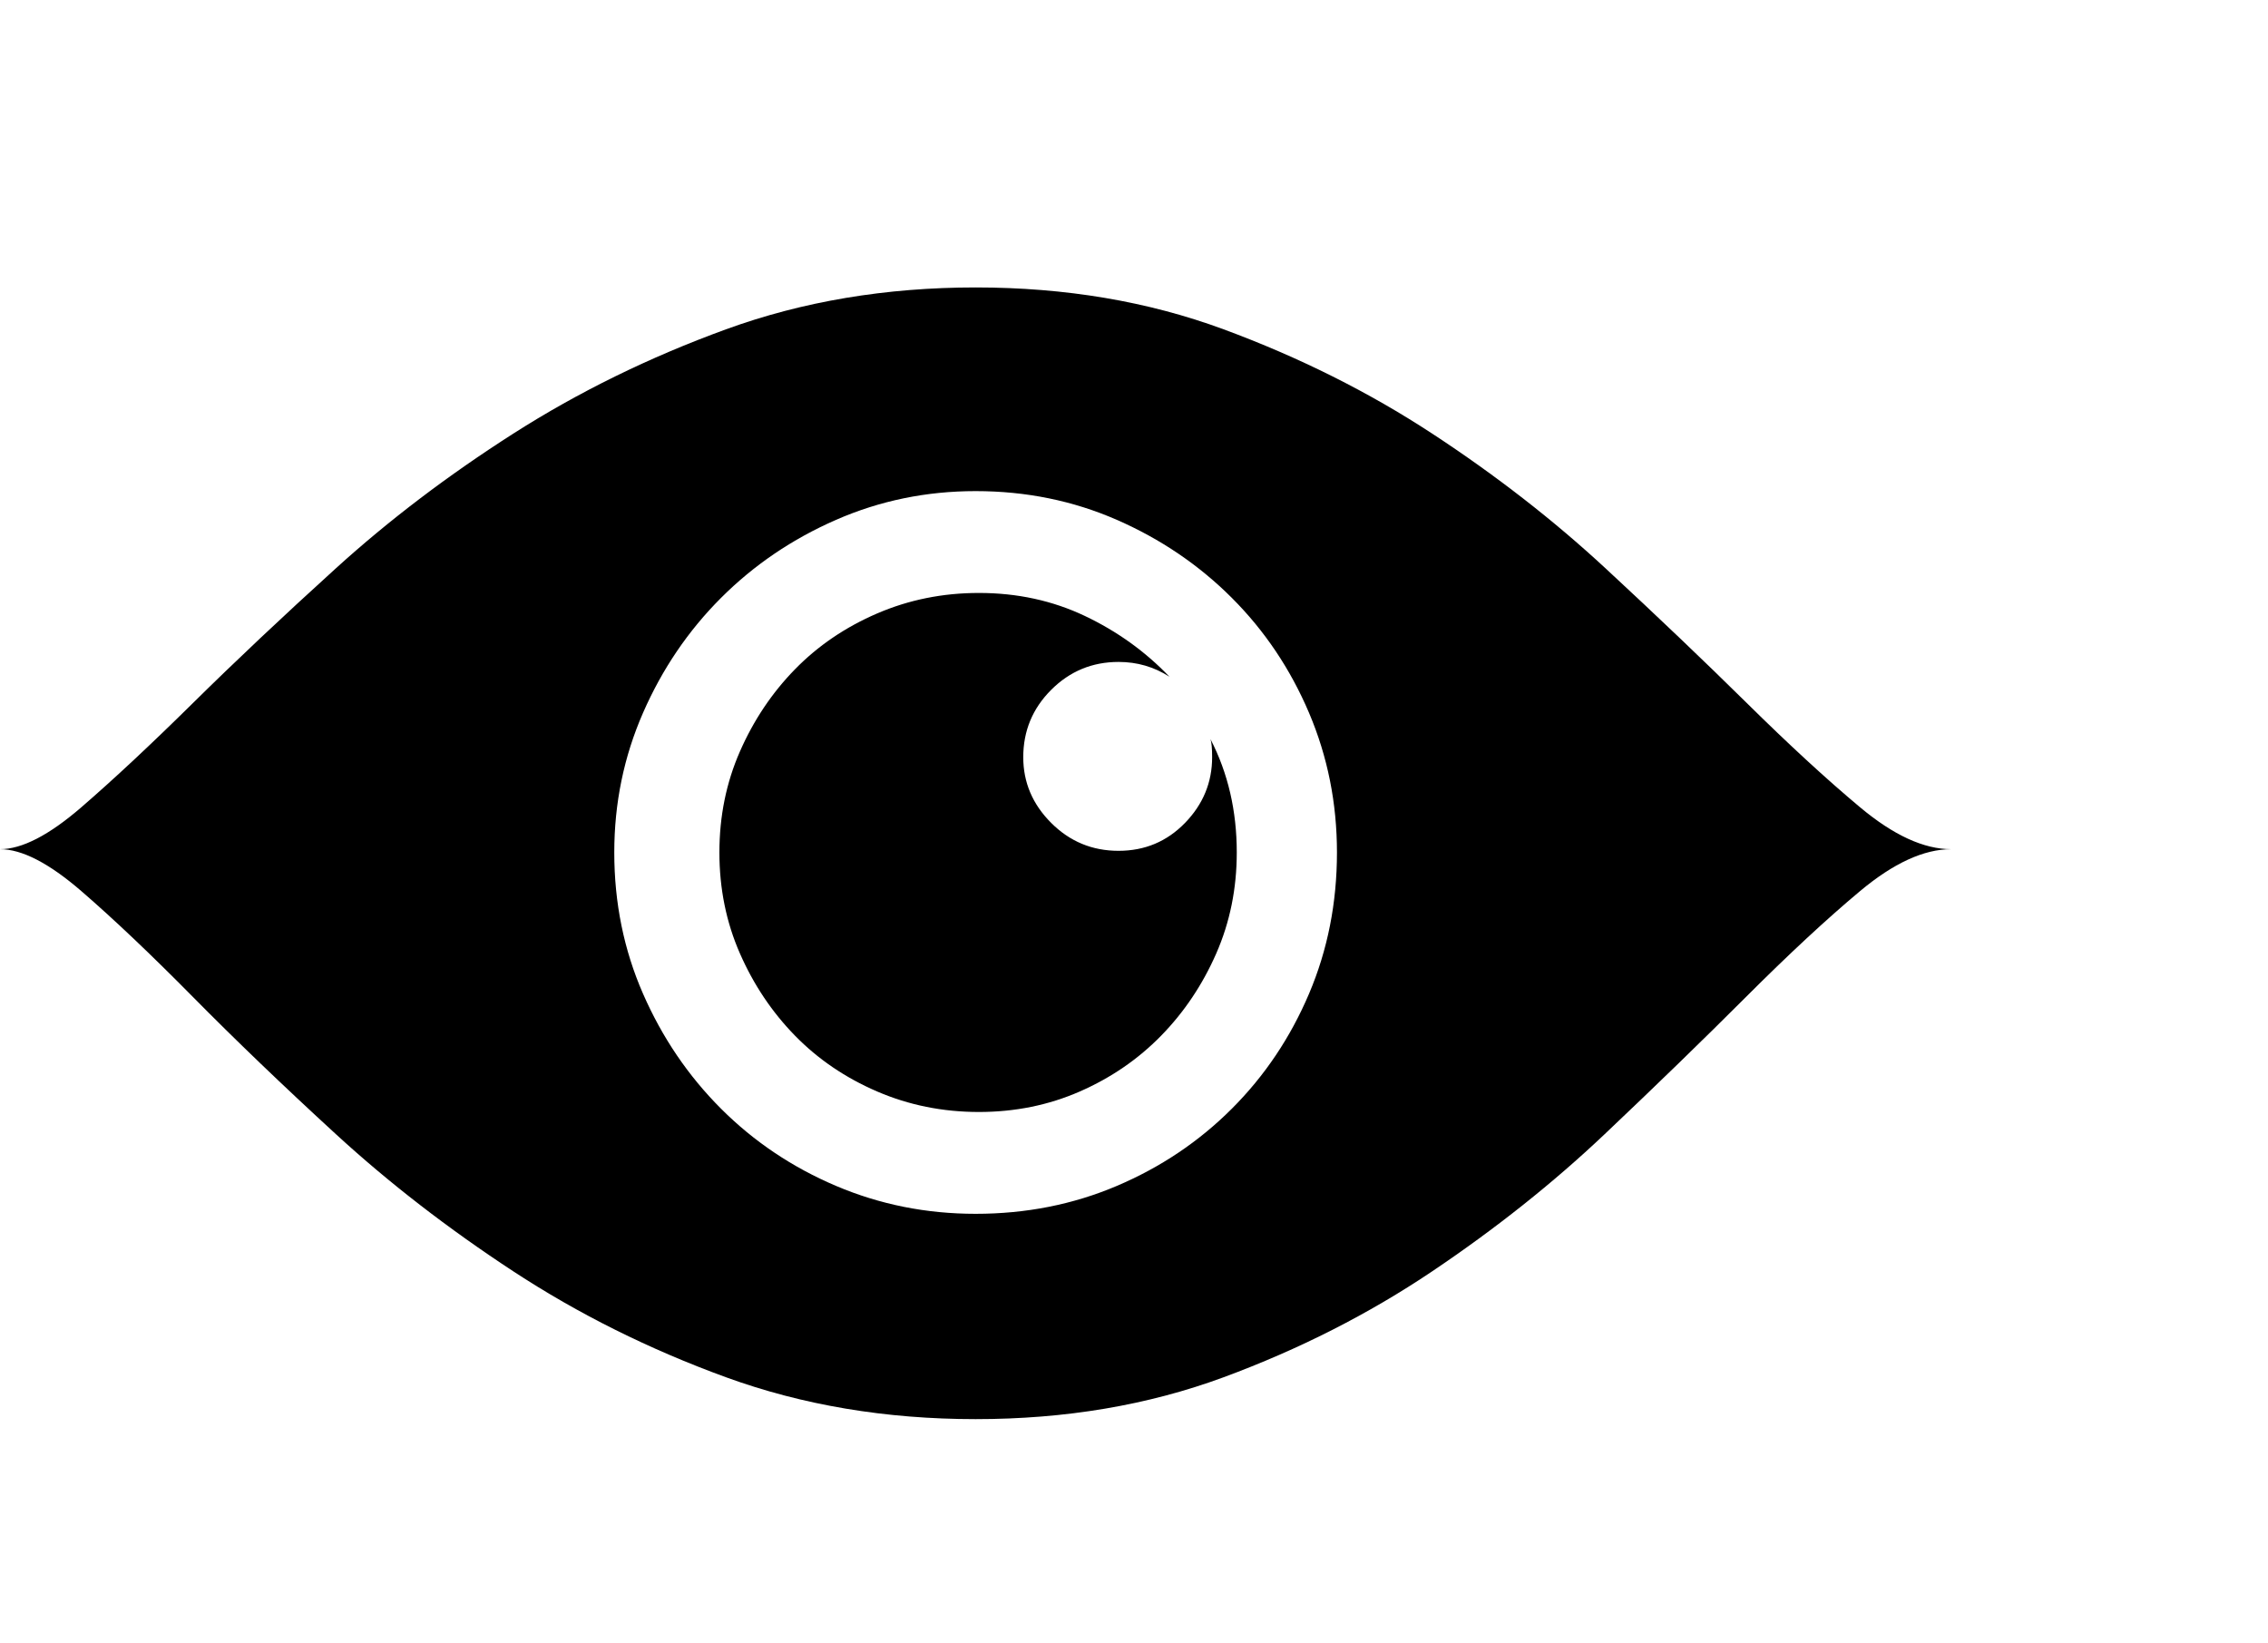
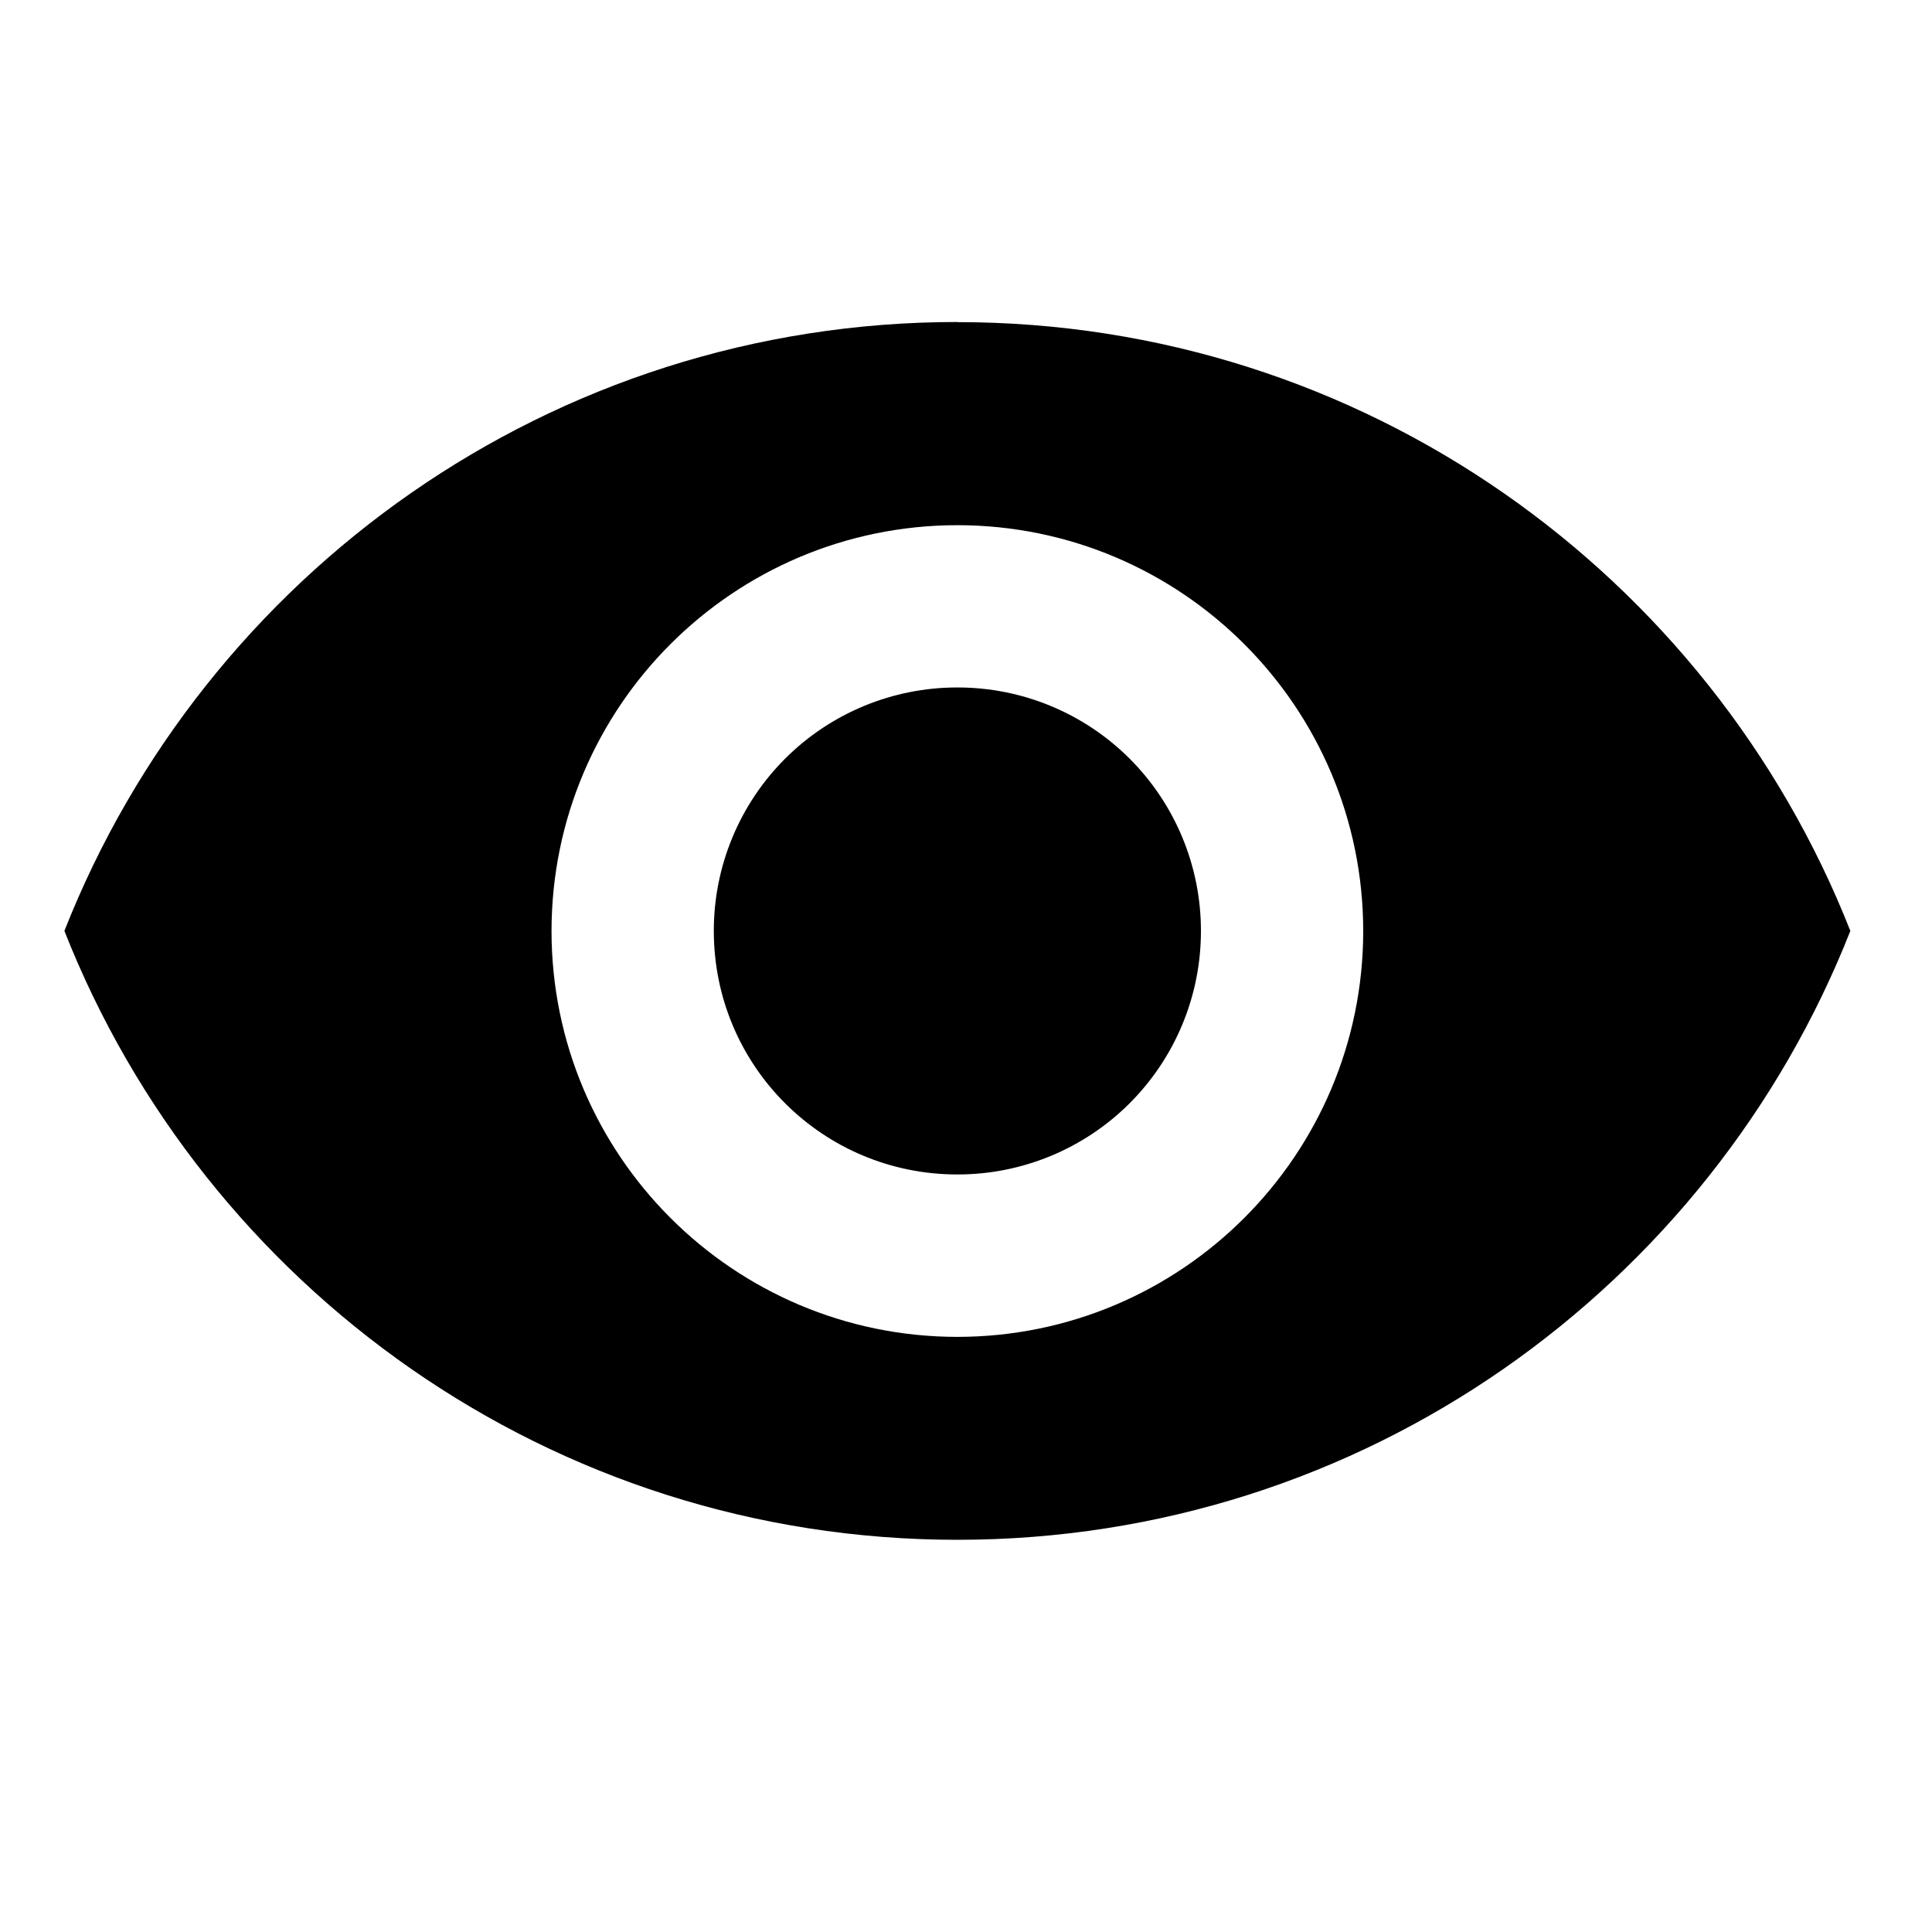
- <svg xmlns="http://www.w3.org/2000/svg" viewBox="0 0 1414 1024" version="1.1">
-   <path d="M754.688 460.8q16.384 31.744 16.384 70.656 0 33.792-12.8 62.976t-34.304 51.2-50.688 34.816-62.976 12.8-63.488-12.8-51.2-34.816-34.304-51.2-12.8-62.976 12.8-62.976 34.304-51.2 51.2-34.816 63.488-12.8q35.84 0 66.048 14.336t52.736 37.888q-14.336-9.216-31.744-9.216-24.576 0-41.984 17.408t-17.408 41.984q0 23.552 17.408 40.96t41.984 17.408 41.472-17.408 16.896-40.96q0-8.192-1.024-11.264zM608.256 179.2q83.968 0 154.624 26.112t130.048 65.024 108.032 83.968 88.064 83.968 70.656 65.024 56.832 26.112q-25.6 0-56.832 26.112t-71.168 66.048-88.064 85.504-107.52 85.504-130.048 66.048-154.624 26.112-155.648-26.112-132.608-66.048-110.592-85.504-89.088-85.504-69.632-66.048-50.688-26.112q20.48 0 50.688-26.112t69.632-65.024 89.088-83.968 110.592-83.968 132.608-65.024 155.648-26.112zM608.256 756.736q47.104 0 88.064-17.408t71.68-48.128 48.128-71.68 17.408-88.064q0-46.08-17.408-87.04t-48.128-71.68-71.68-48.64-88.064-17.92q-46.08 0-87.04 17.92t-71.68 48.64-48.64 71.68-17.92 87.04q0 47.104 17.92 88.064t48.64 71.68 71.68 48.128 87.04 17.408z" />
+ <svg xmlns="http://www.w3.org/2000/svg" width="30" height="30" version="1.1">
+   <path d="M14.866,5 c-6.302,0 -11.686,3.922 -13.866,9.455 c2.18,5.534 7.564,9.455 13.866,9.455 s11.686,-3.921 13.866,-9.455 c-2.18,-5.533 -7.564,-9.453 -13.866,-9.453 zm0,15.759 a6.306,6.306 0 0 1 -6.302,-6.304 A6.306,6.306 0 0 1 14.866,8.155 a6.306,6.306 0 0 1 6.302,6.302 A6.306,6.306 0 0 1 14.866,20.759 zm0,-10.084 a3.777,3.777 0 0 0 -3.782,3.78 c0,2.094 1.69,3.782 3.782,3.782 a3.777,3.777 0 0 0 3.782,-3.782 A3.777,3.777 0 0 0 14.866,10.675 z" />
</svg>
